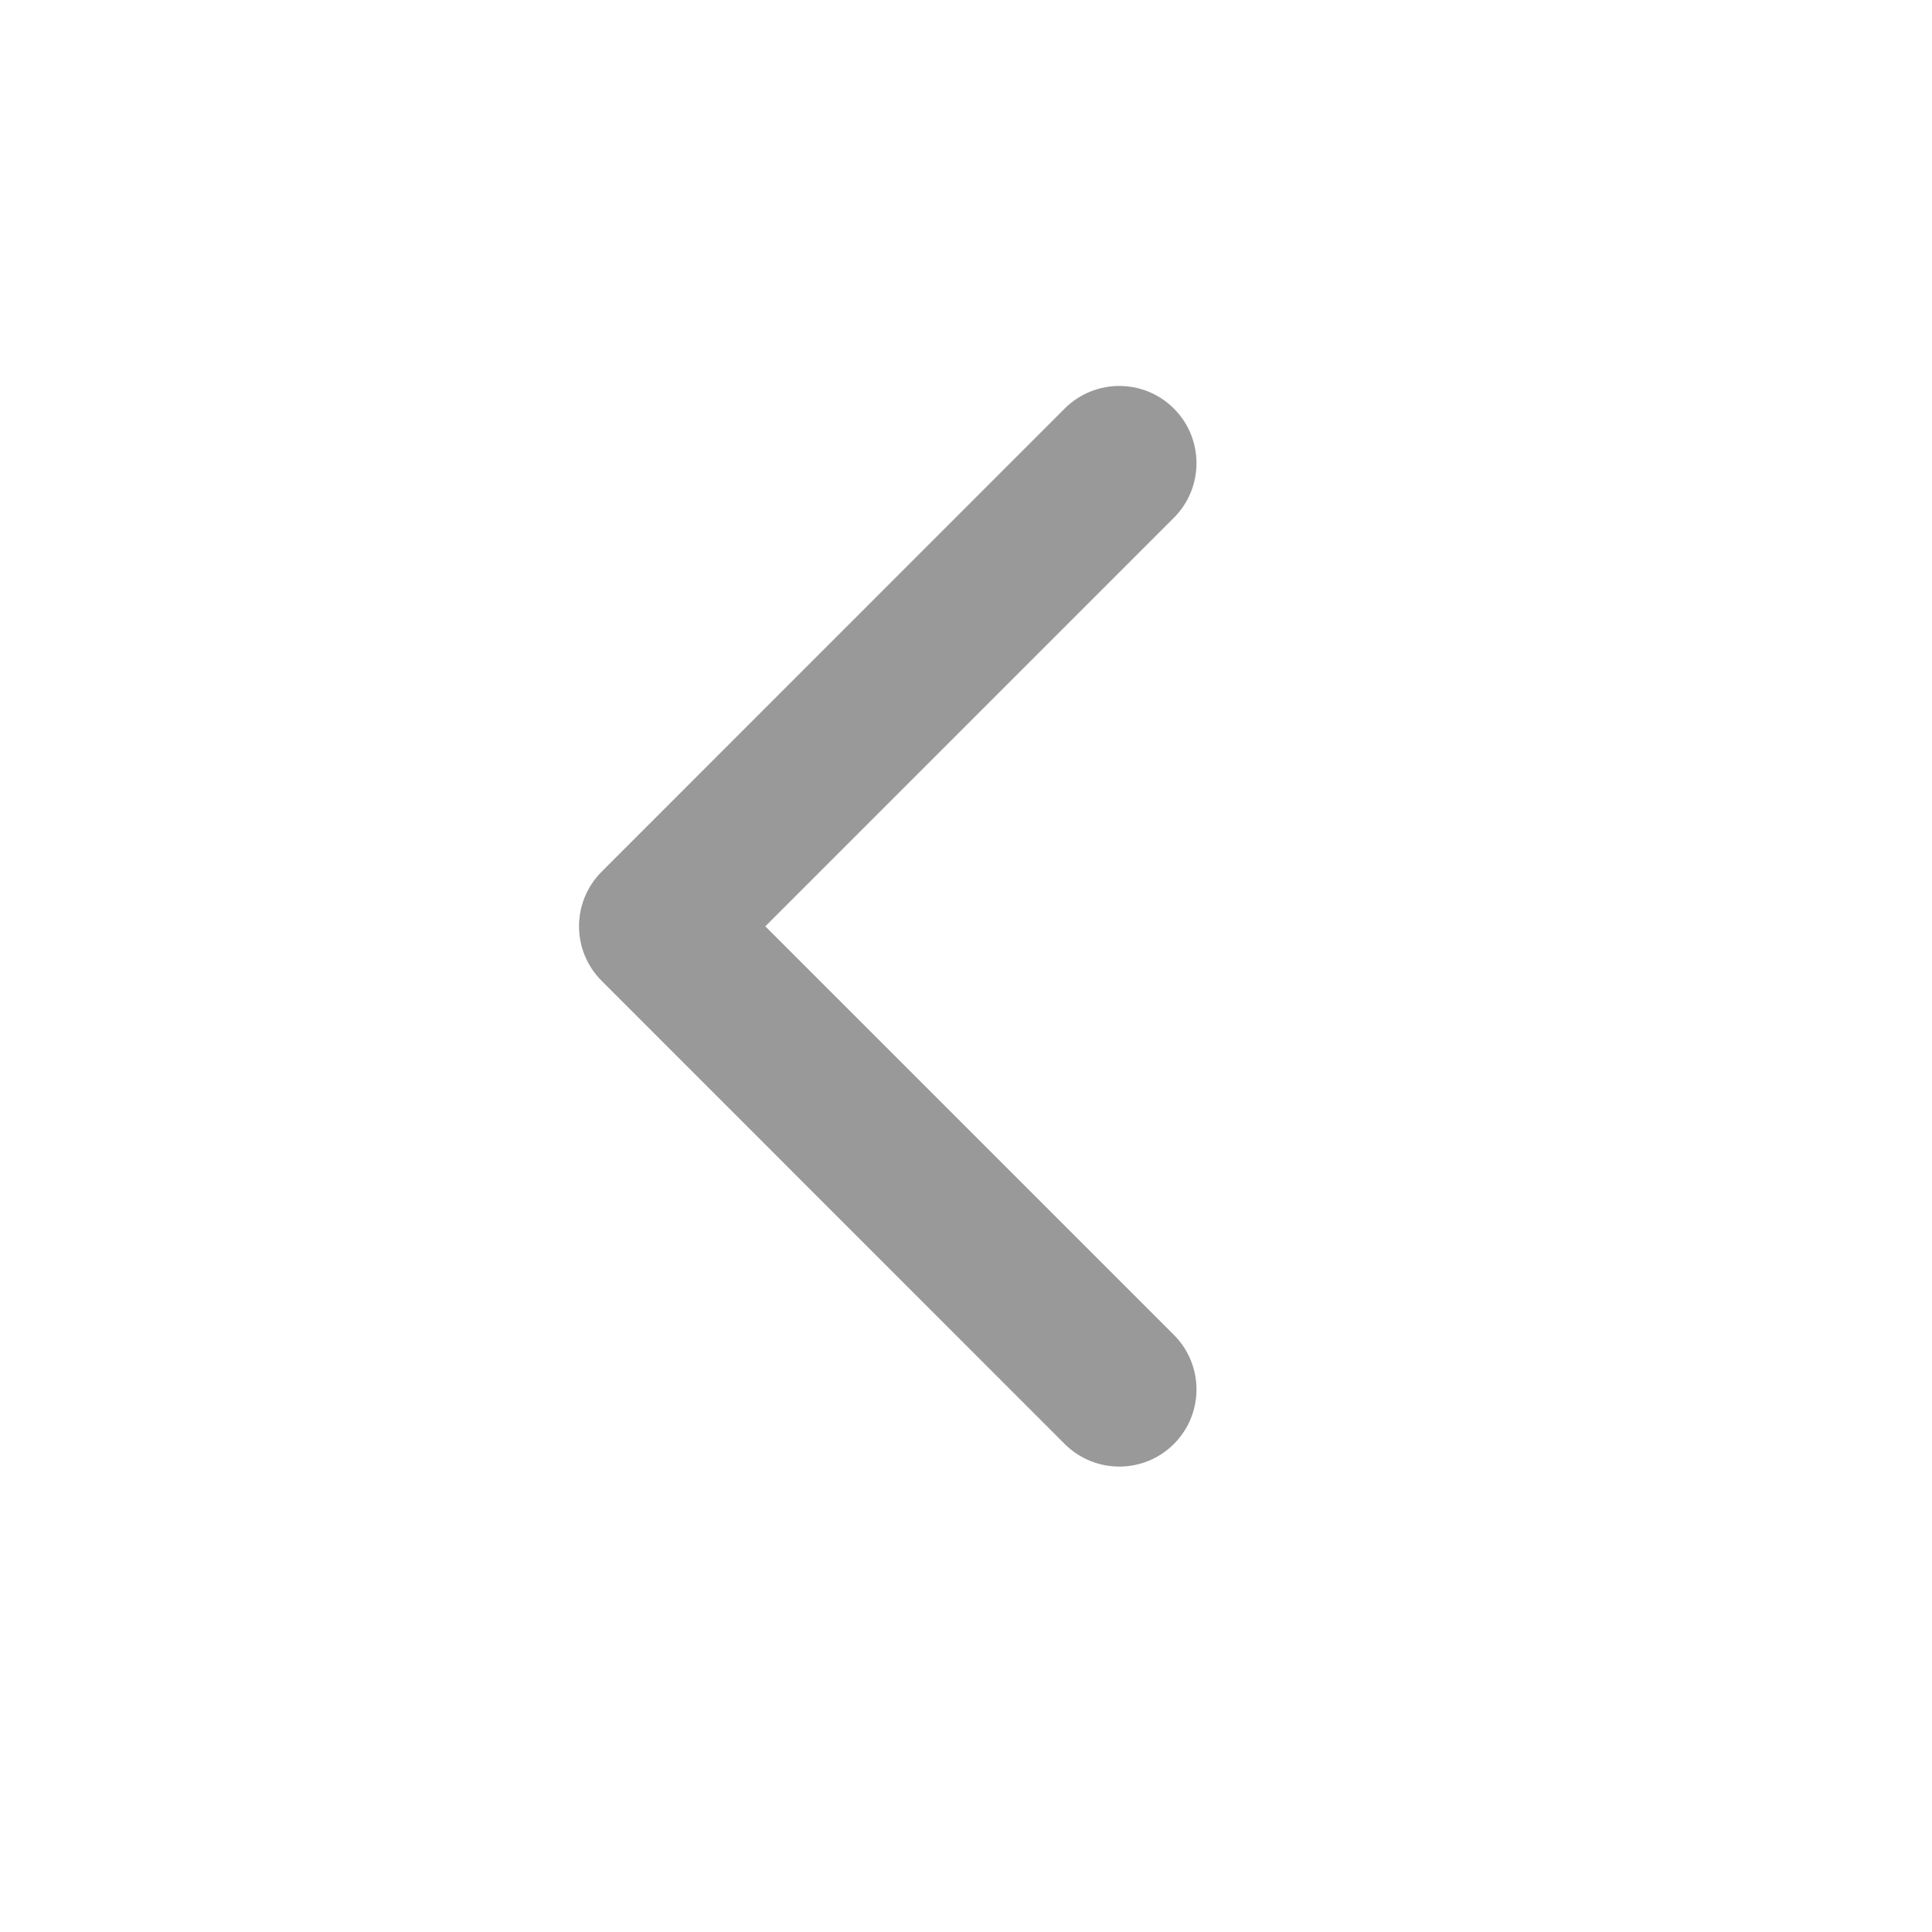
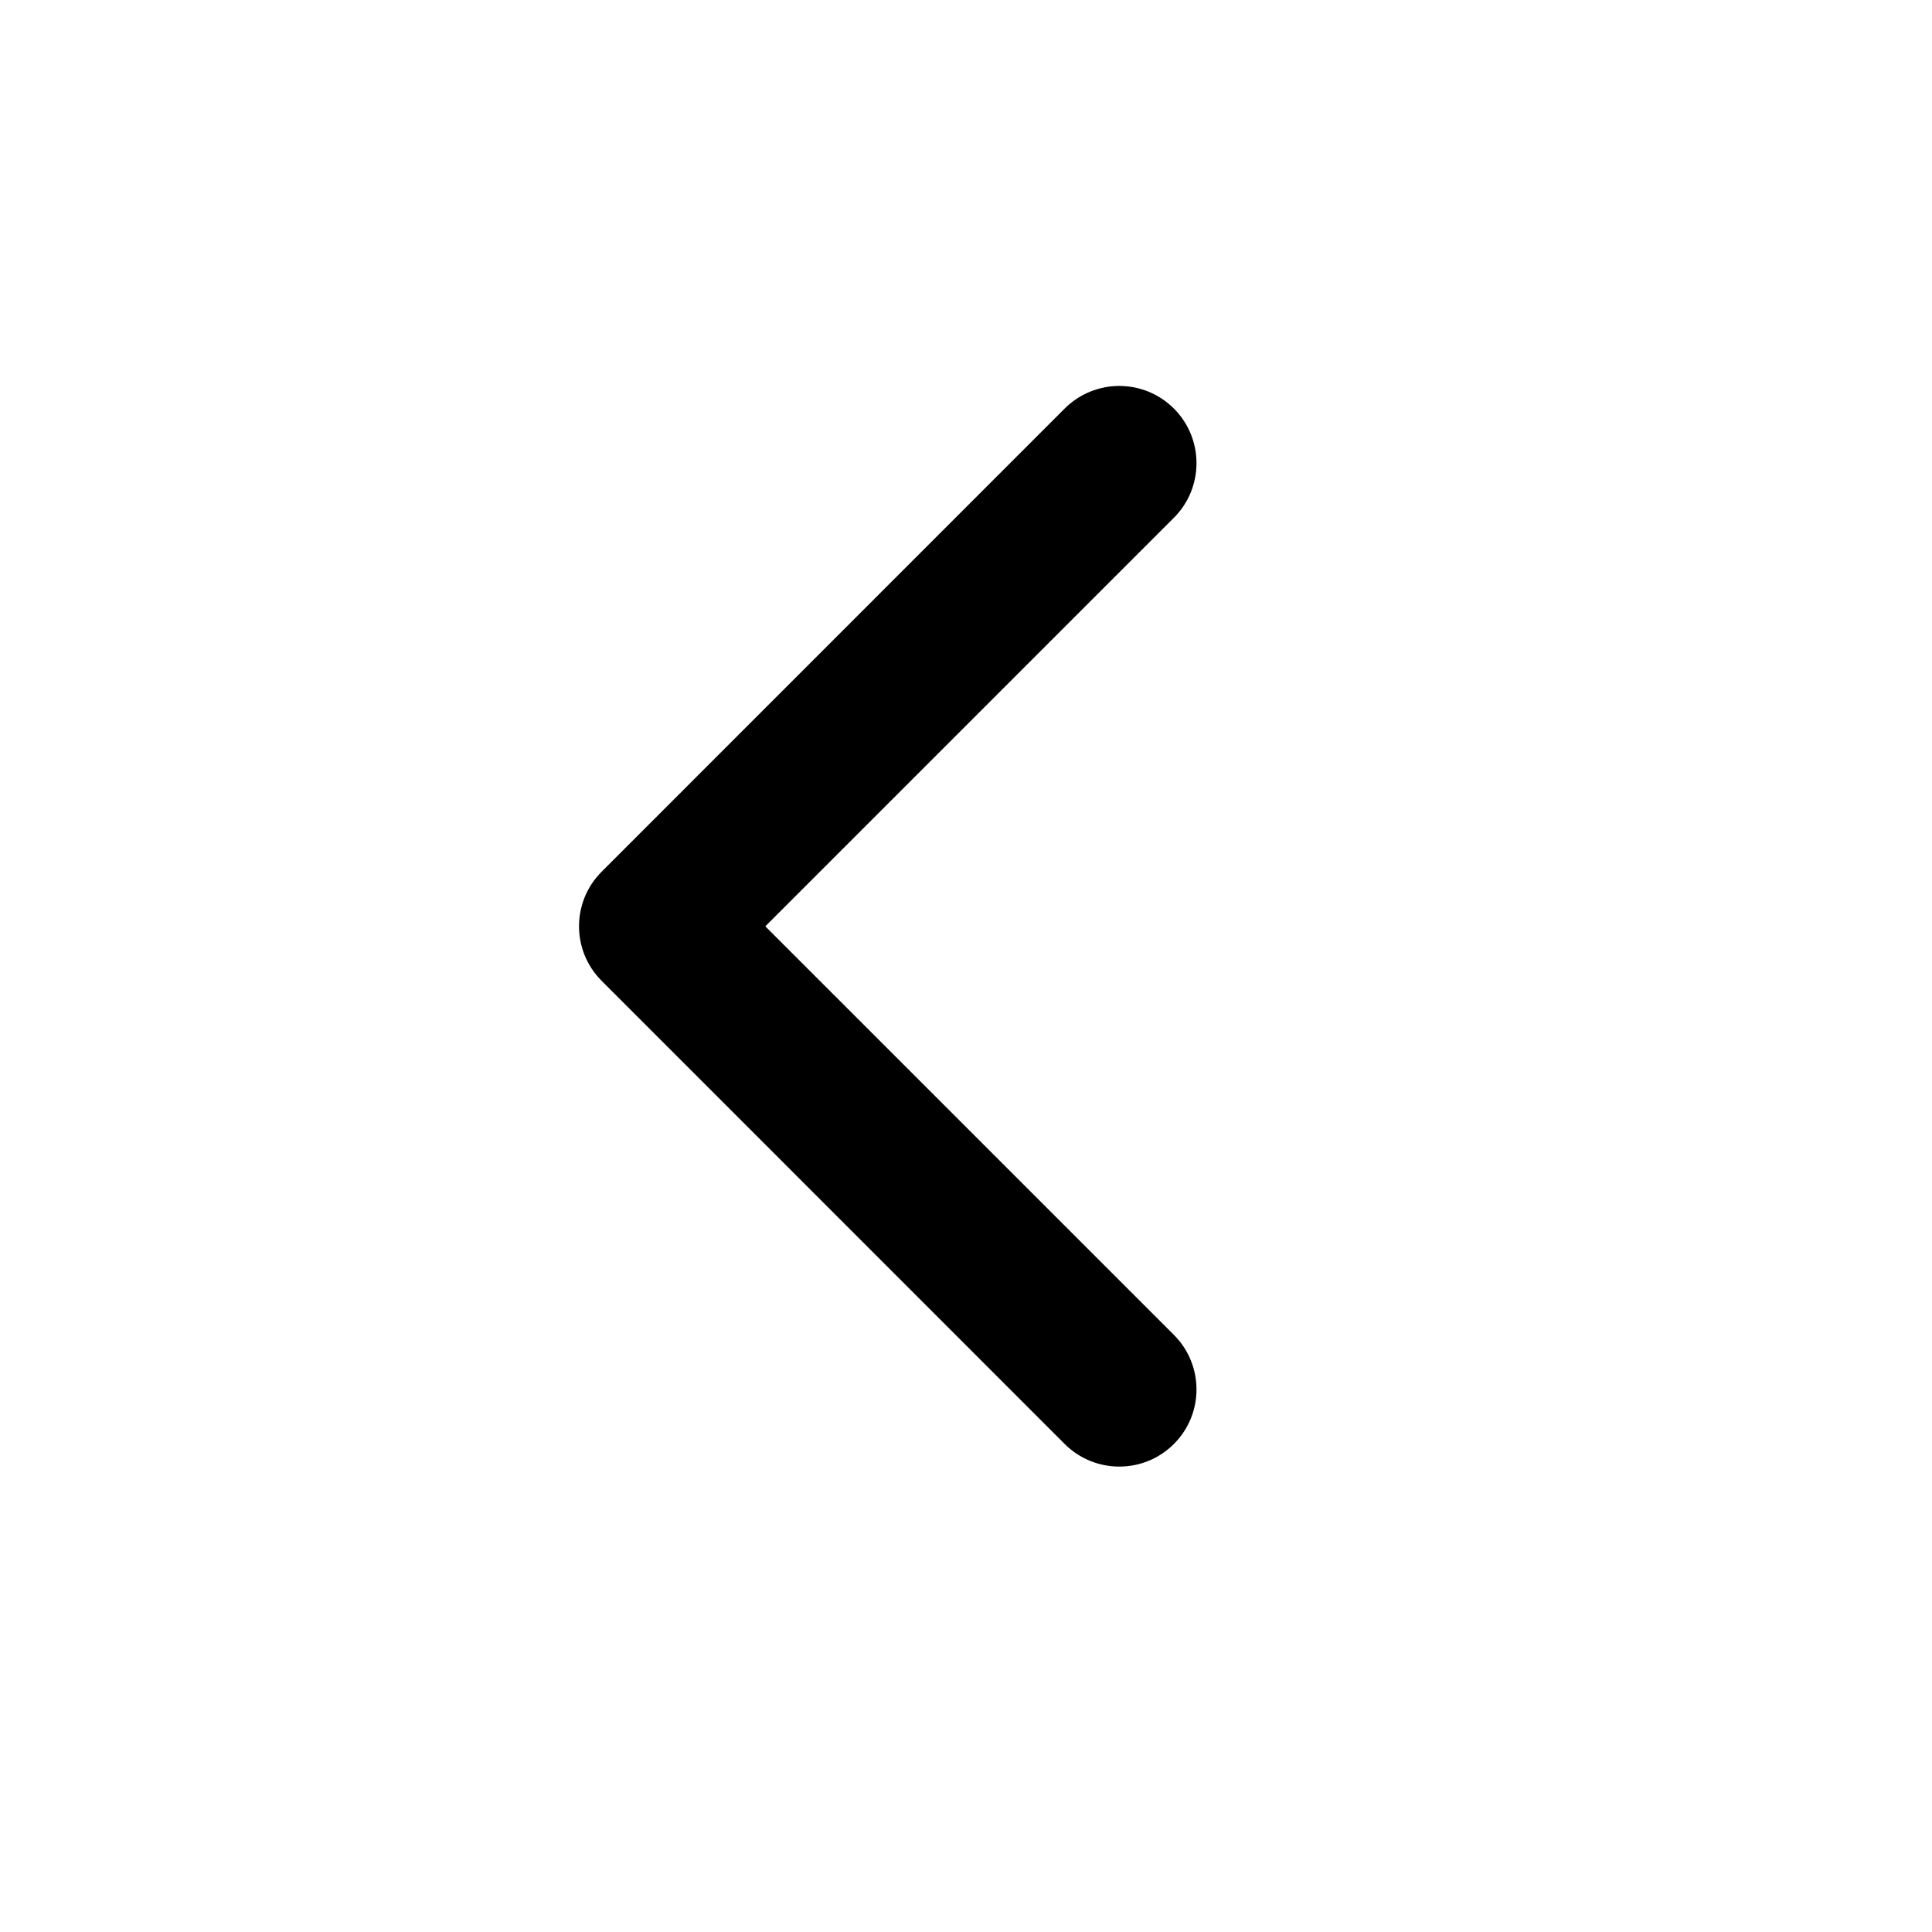
- <svg xmlns="http://www.w3.org/2000/svg" width="15" height="15" viewBox="0 0 15 15" fill="none">
-   <path d="M8.266 3.172C8.501 2.938 8.88 2.938 9.114 3.172C9.348 3.406 9.348 3.786 9.114 4.02L5.942 7.192L9.114 10.364C9.348 10.598 9.348 10.977 9.114 11.211C8.88 11.445 8.501 11.445 8.266 11.211L4.671 7.615C4.437 7.381 4.437 7.002 4.671 6.768L8.266 3.172Z" fill="#999999" />
+ <svg xmlns="http://www.w3.org/2000/svg" viewBox="0 0 15 15" fill="none">
+   <path d="M8.266 3.172C8.501 2.938 8.88 2.938 9.114 3.172C9.348 3.406 9.348 3.786 9.114 4.02L5.942 7.192L9.114 10.364C9.348 10.598 9.348 10.977 9.114 11.211C8.88 11.445 8.501 11.445 8.266 11.211L4.671 7.615C4.437 7.381 4.437 7.002 4.671 6.768L8.266 3.172Z" fill="#000" />
</svg>
